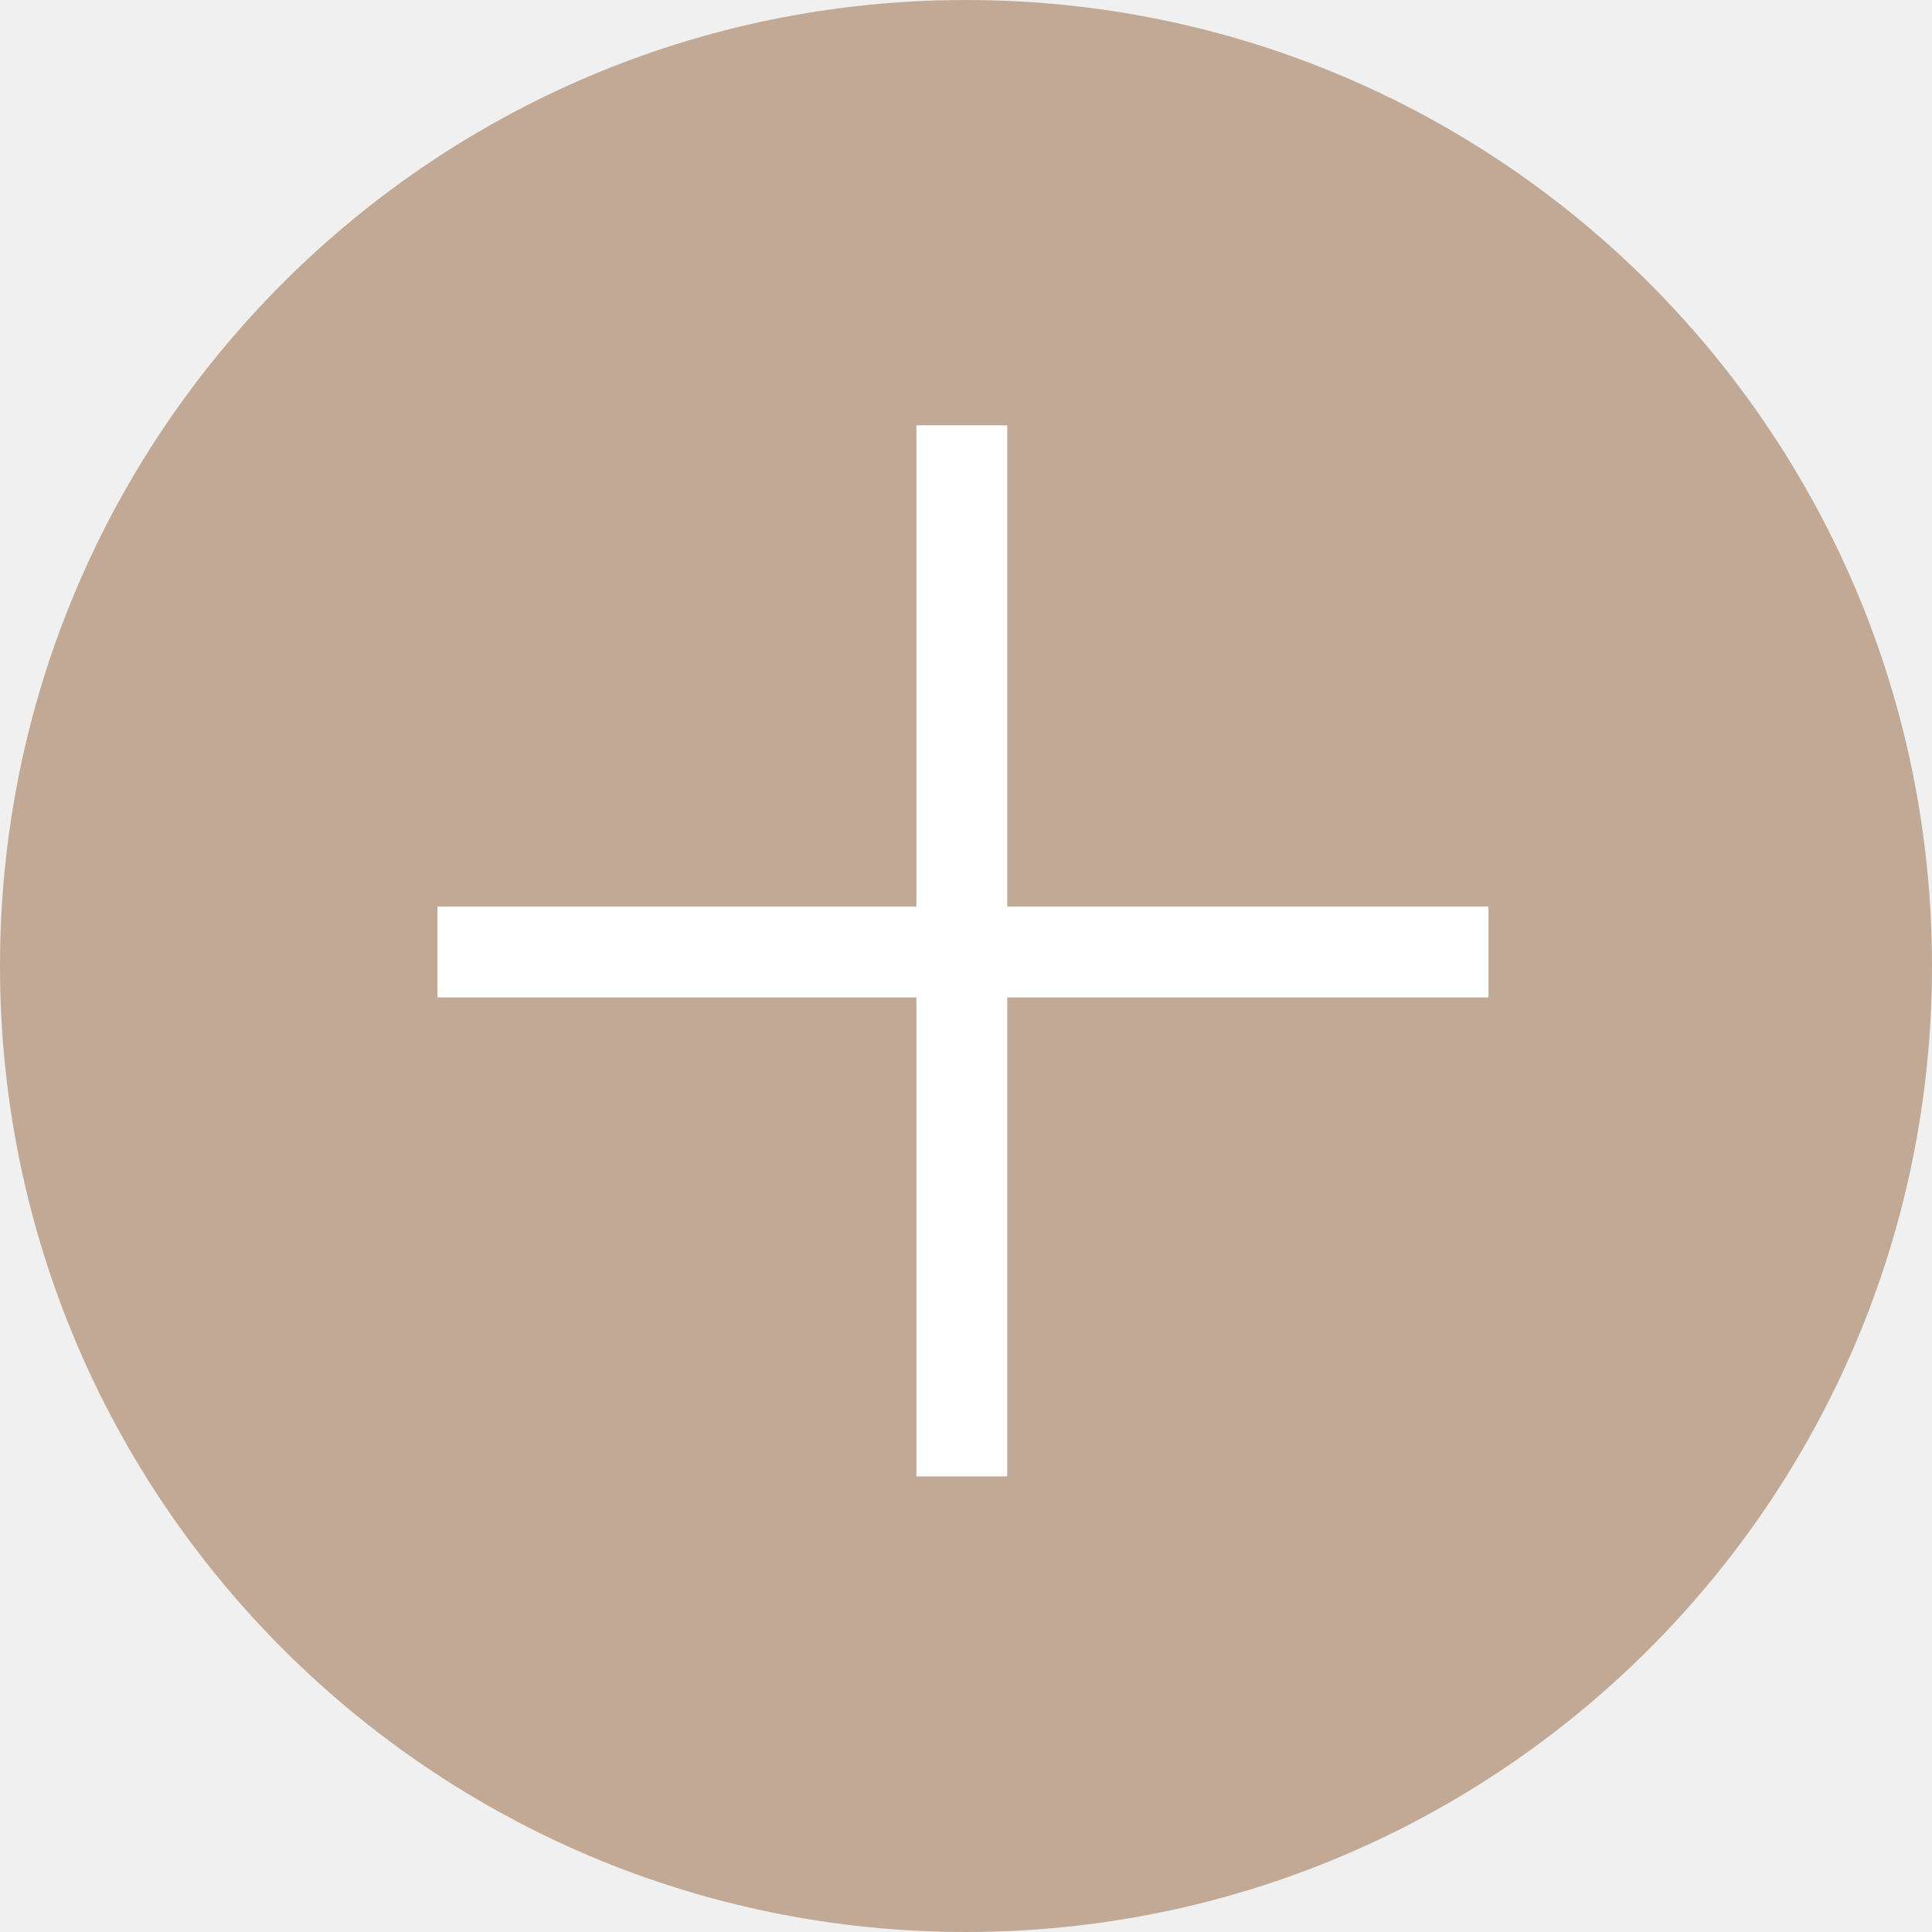
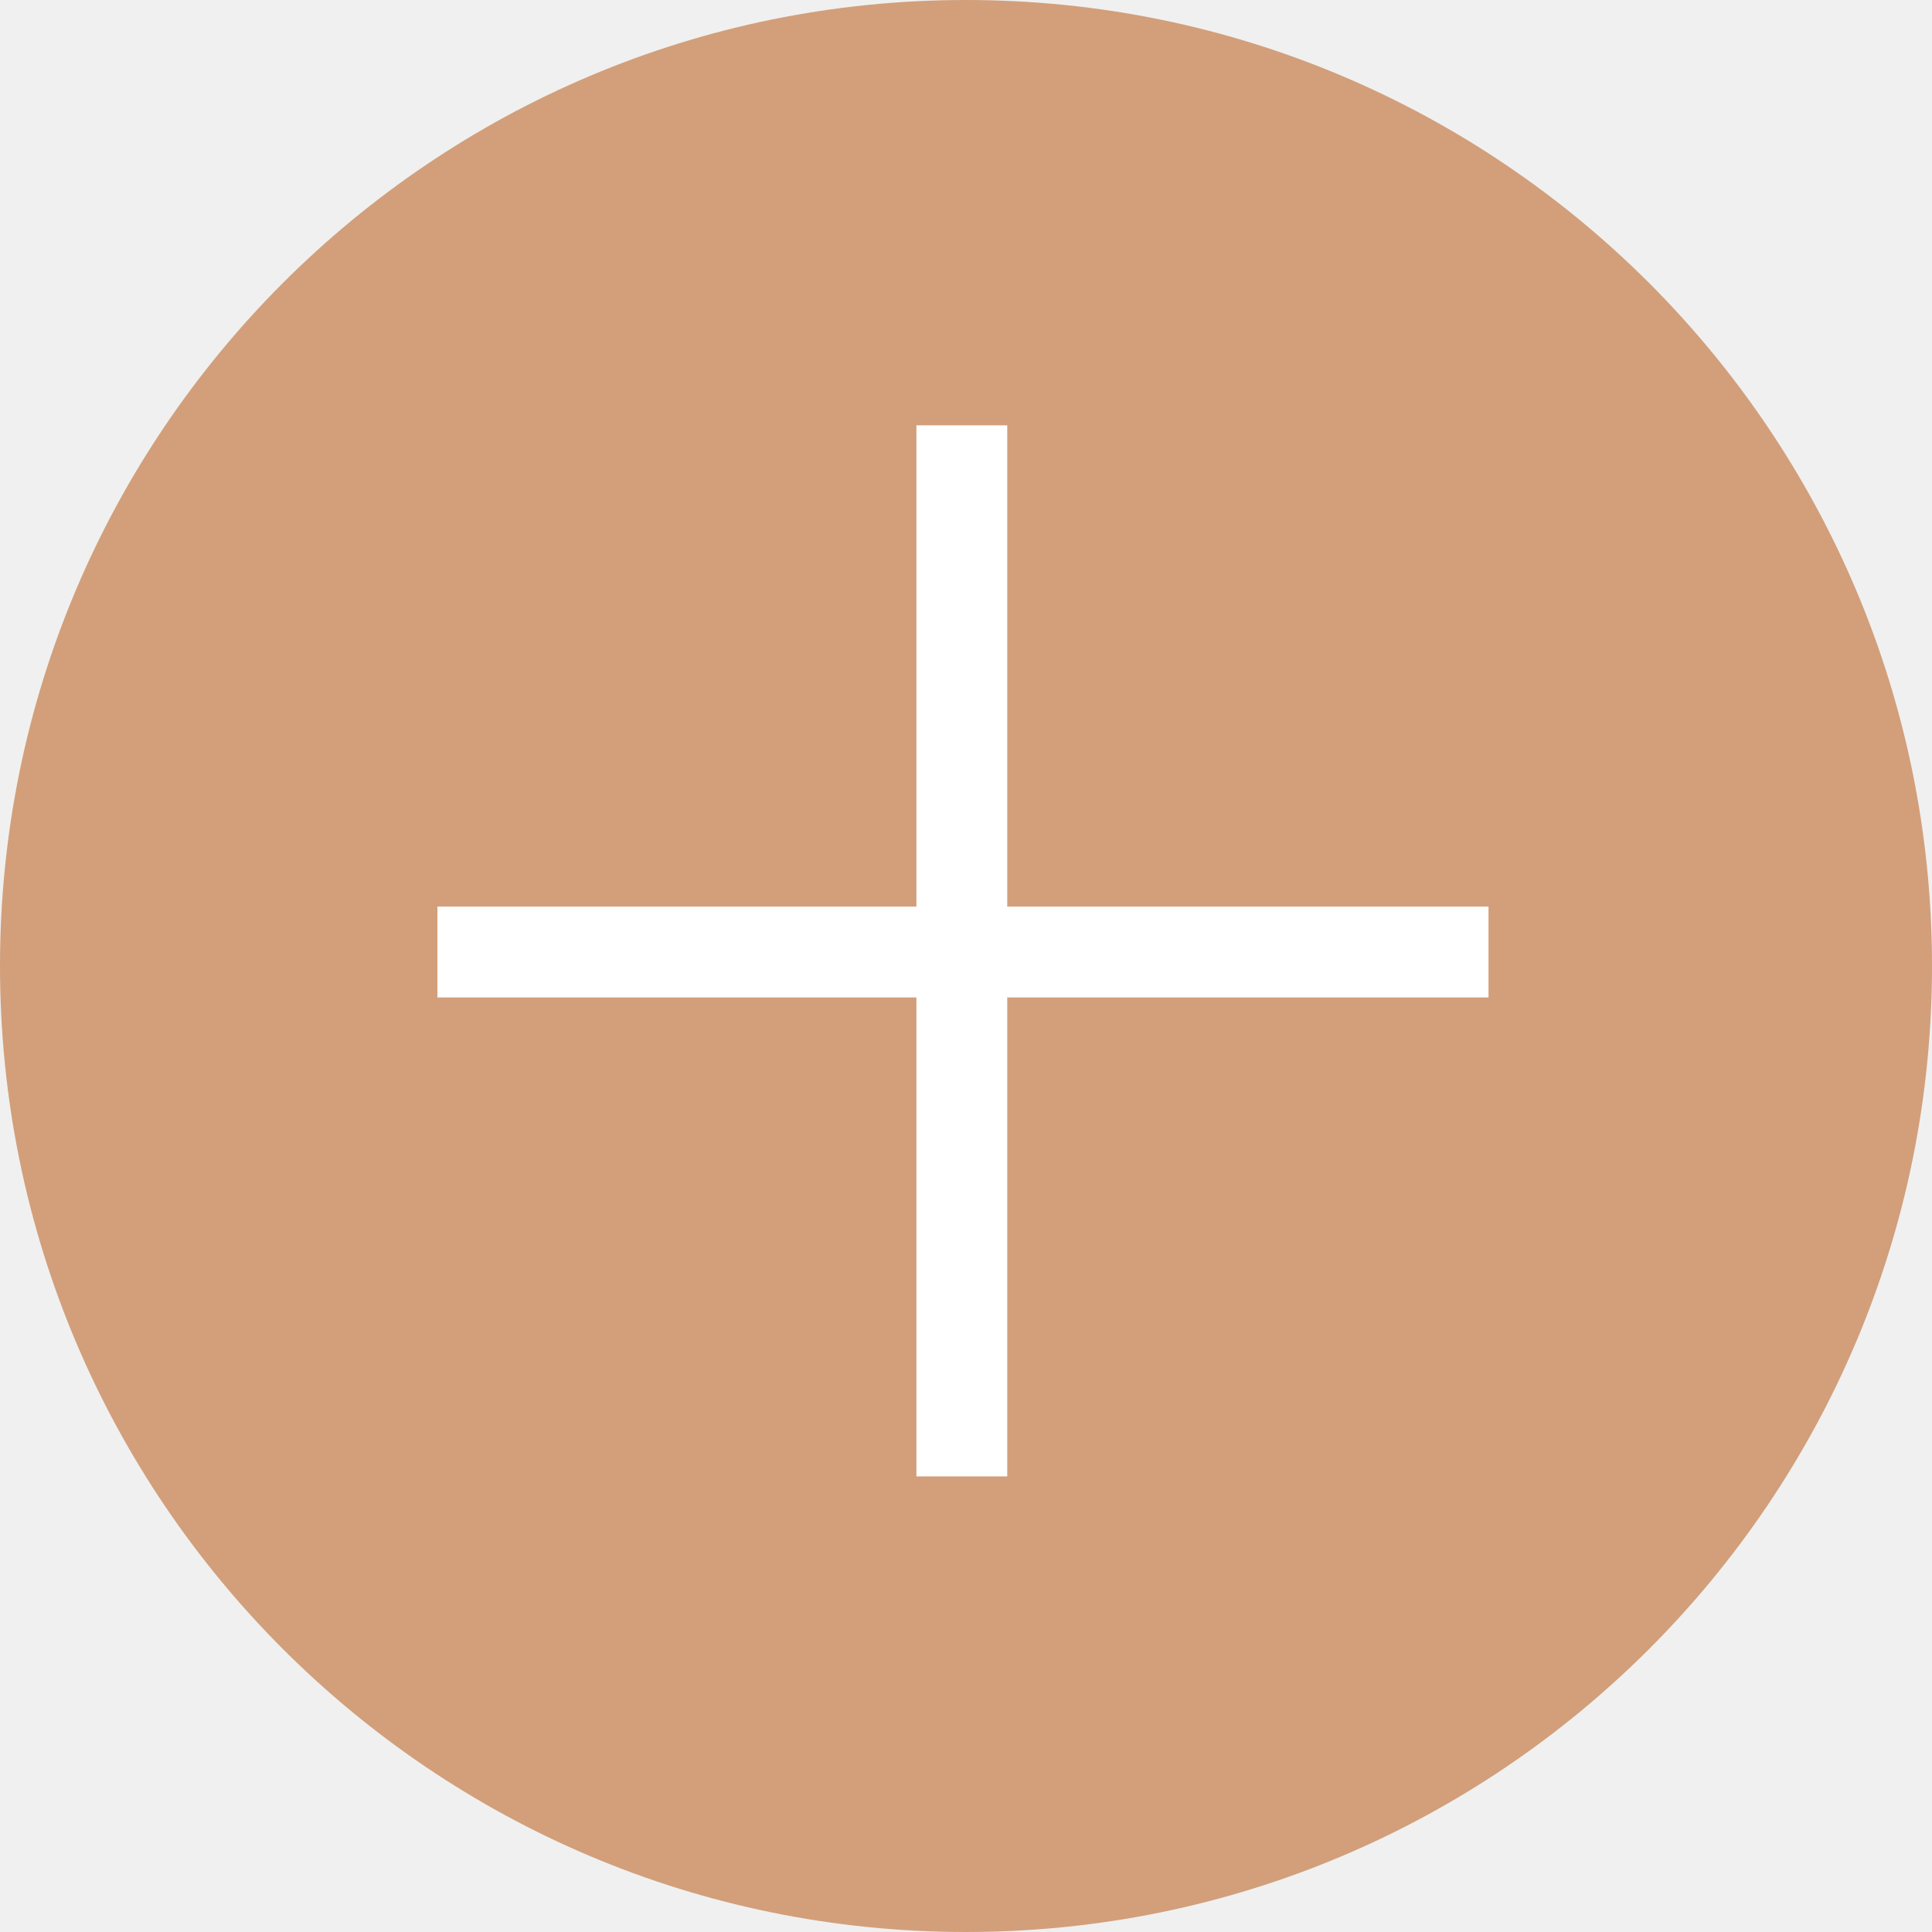
<svg xmlns="http://www.w3.org/2000/svg" viewBox="0 0 67 67">
  <defs>
-     <style>.cls-1{fill:#c2a995;}.cls-2{fill:#fff;}</style>
+     <style>.cls-1{fill:#d29f7a;}.cls-2{fill:#fff;}</style>
  </defs>
  <g id="Layer_2" data-name="Layer 2">
    <g id="Layer_1-2" data-name="Layer 1">
      <circle class="cls-1" cx="33.5" cy="33.5" r="33.5" />
      <path class="cls-2" d="M34.93,31.44H51.62v3.15H34.93V51.2H31.78V34.59H15.17V31.44H31.78V14.75h3.15Z" />
    </g>
  </g>
</svg>
